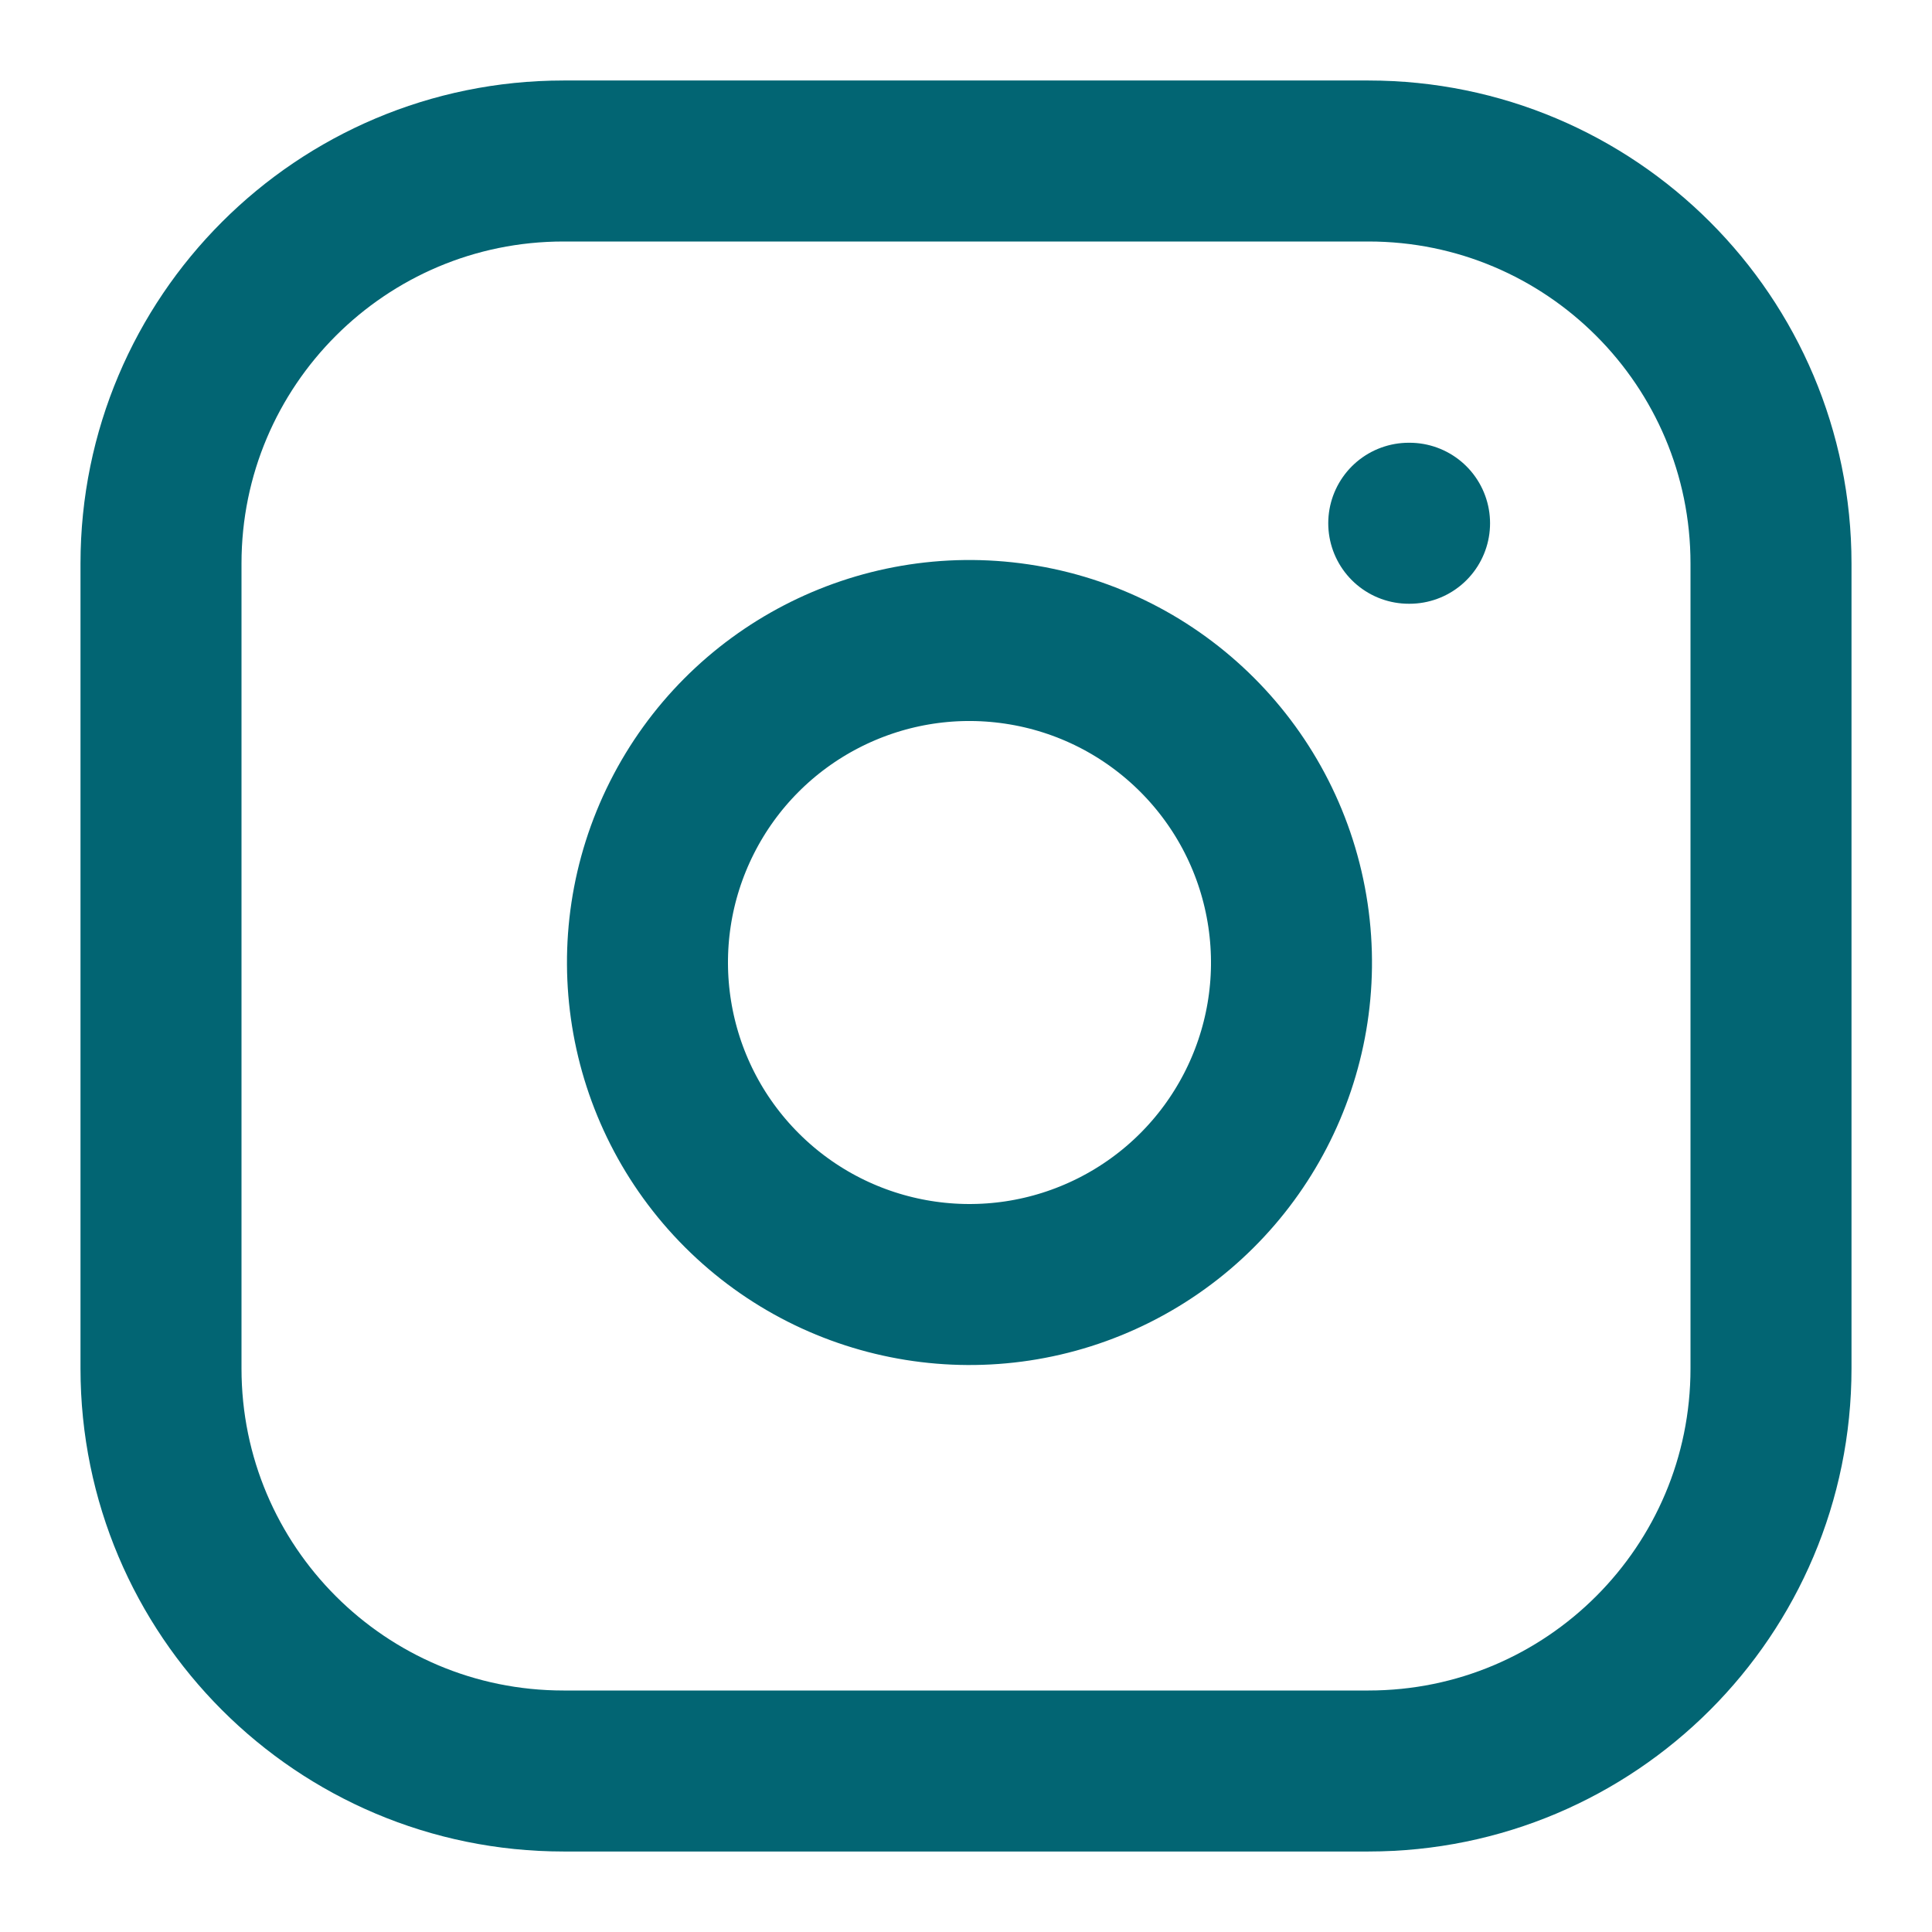
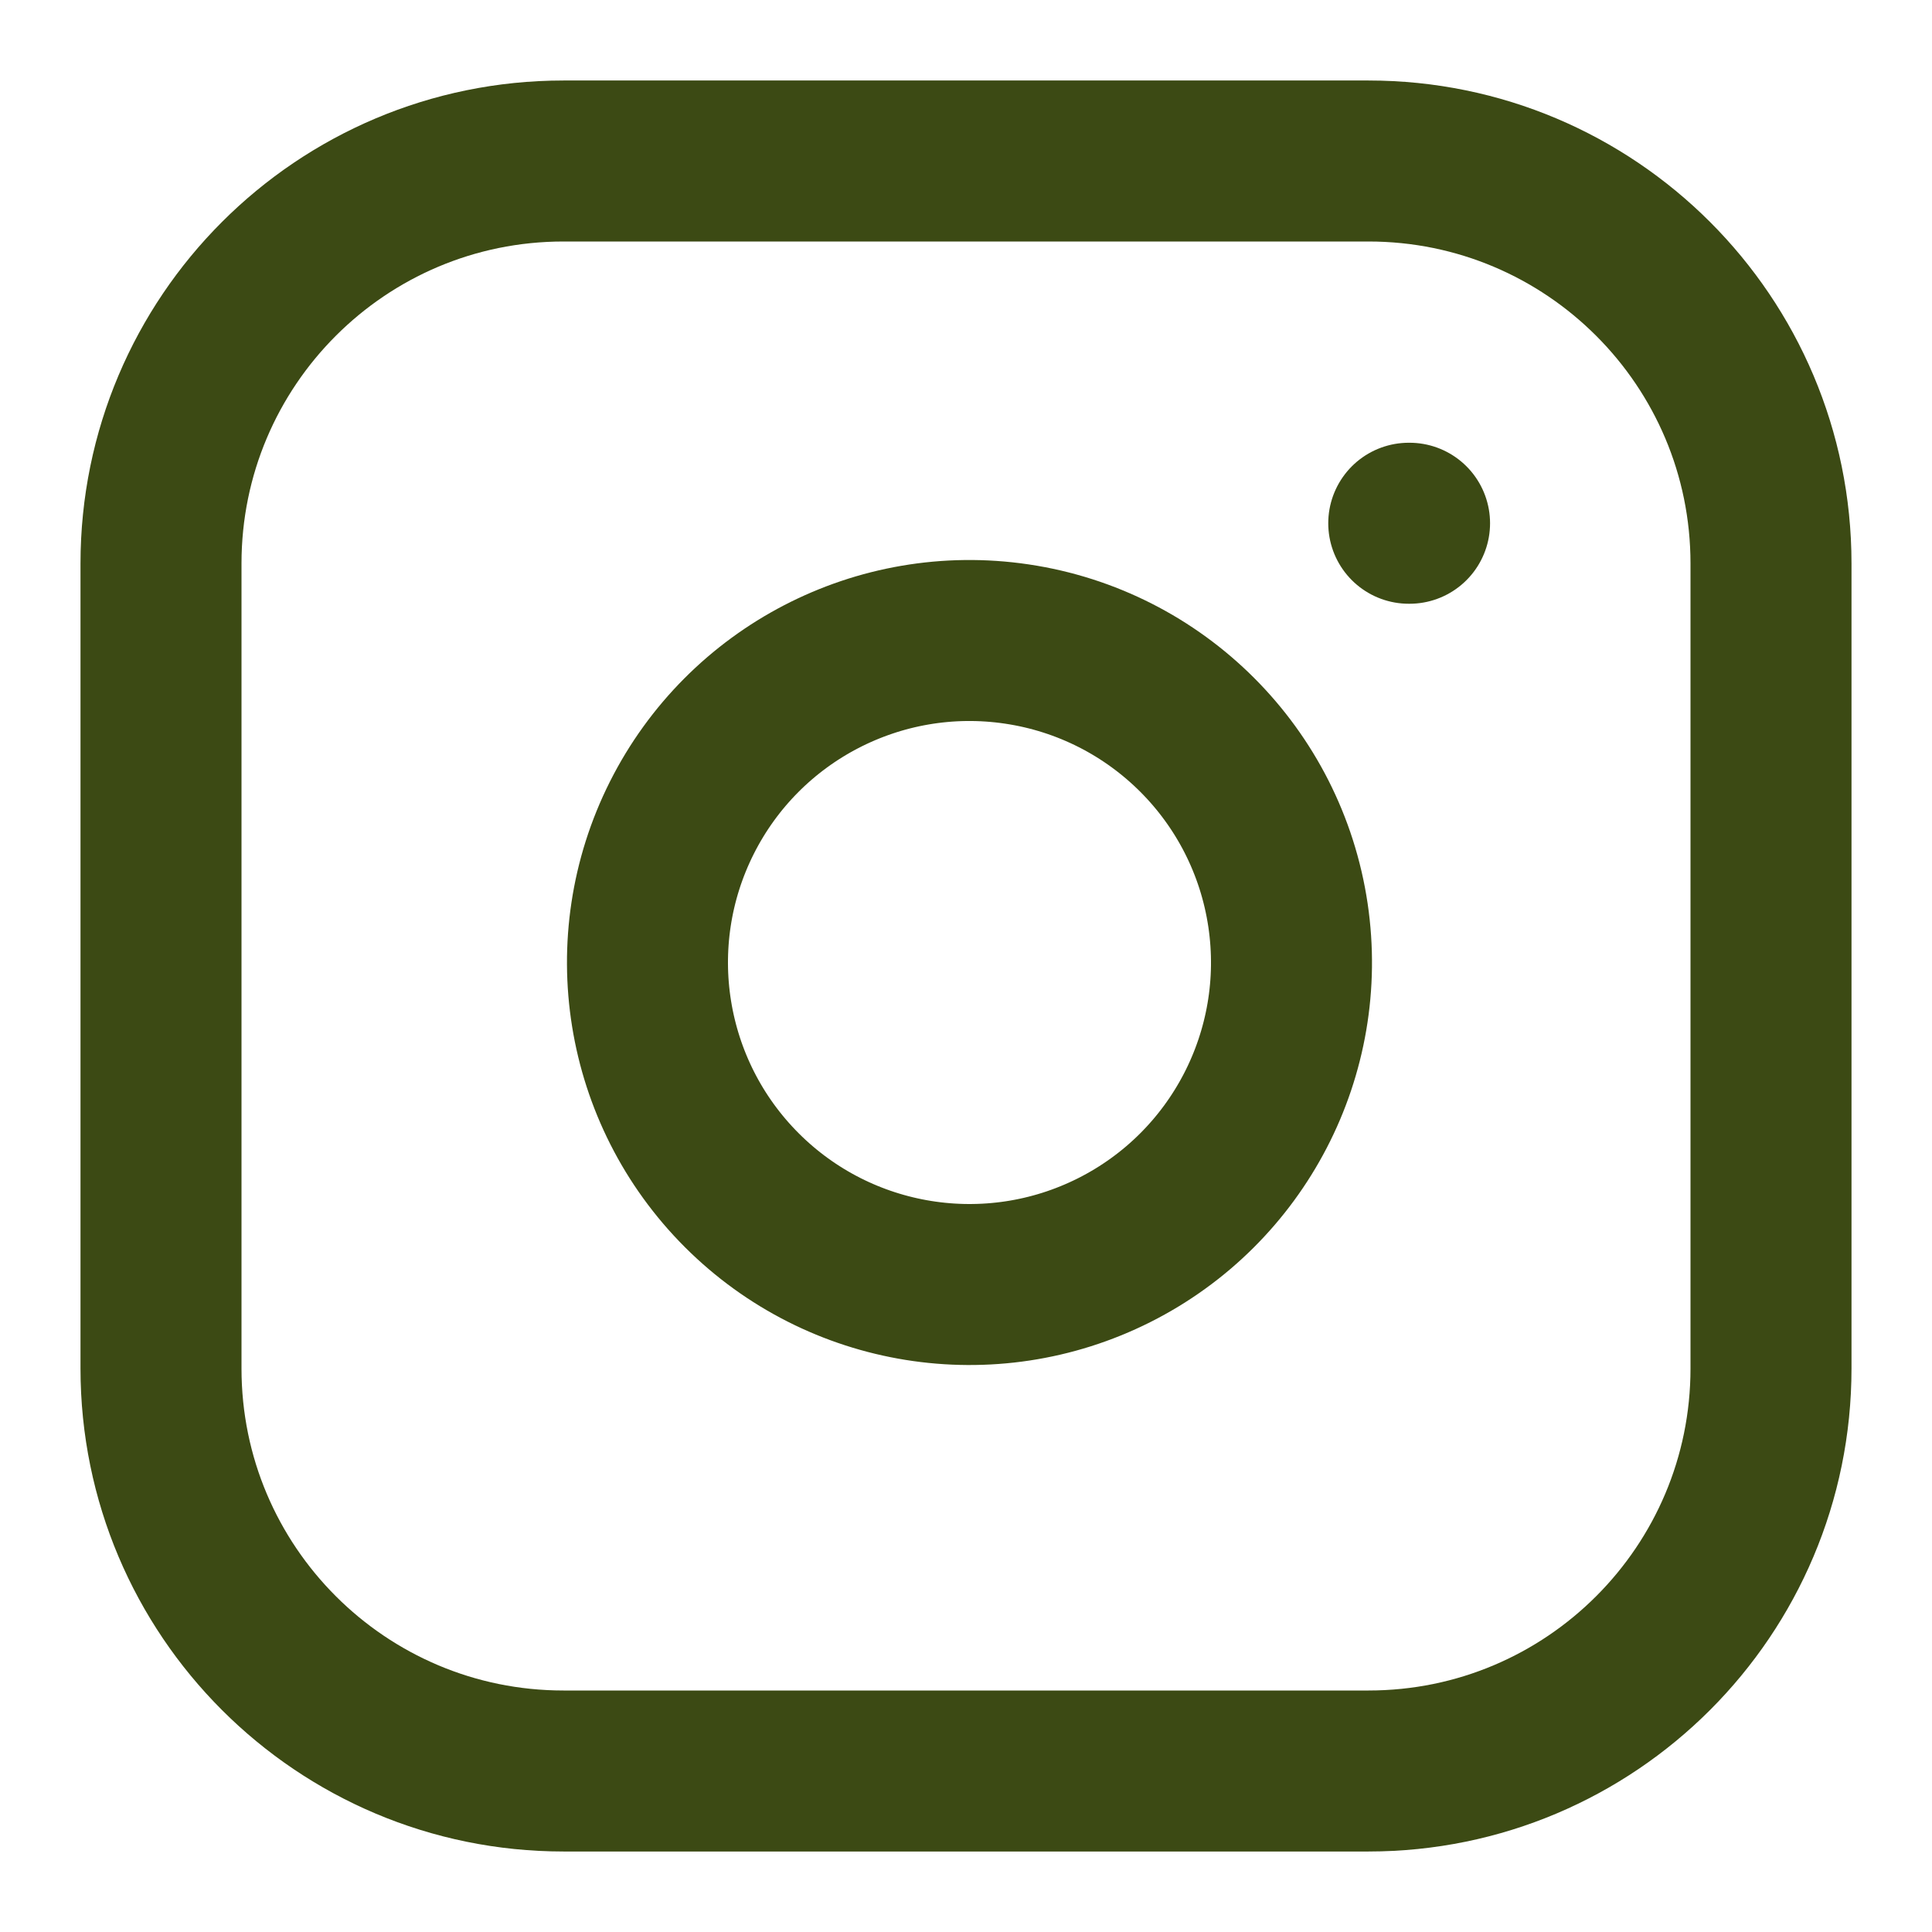
- <svg xmlns="http://www.w3.org/2000/svg" width="800px" height="800px" viewBox="0 0 24 24" fill="none" stroke="#026573" stroke-width="2" stroke-linecap="round" stroke-linejoin="round" class="feather feather-instagram">
+ <svg xmlns="http://www.w3.org/2000/svg" width="800px" height="800px" viewBox="0 0 24 24" fill="none" stroke="#3c4a14" stroke-width="2" stroke-linecap="round" stroke-linejoin="round" class="feather feather-instagram">
  <rect x="2" y="2" width="20" height="20" rx="5" ry="5" />
  <path d="M16 11.37A4 4 0 1 1 12.63 8 4 4 0 0 1 16 11.37z" />
  <line x1="17.5" y1="6.5" x2="17.51" y2="6.5" />
</svg>
